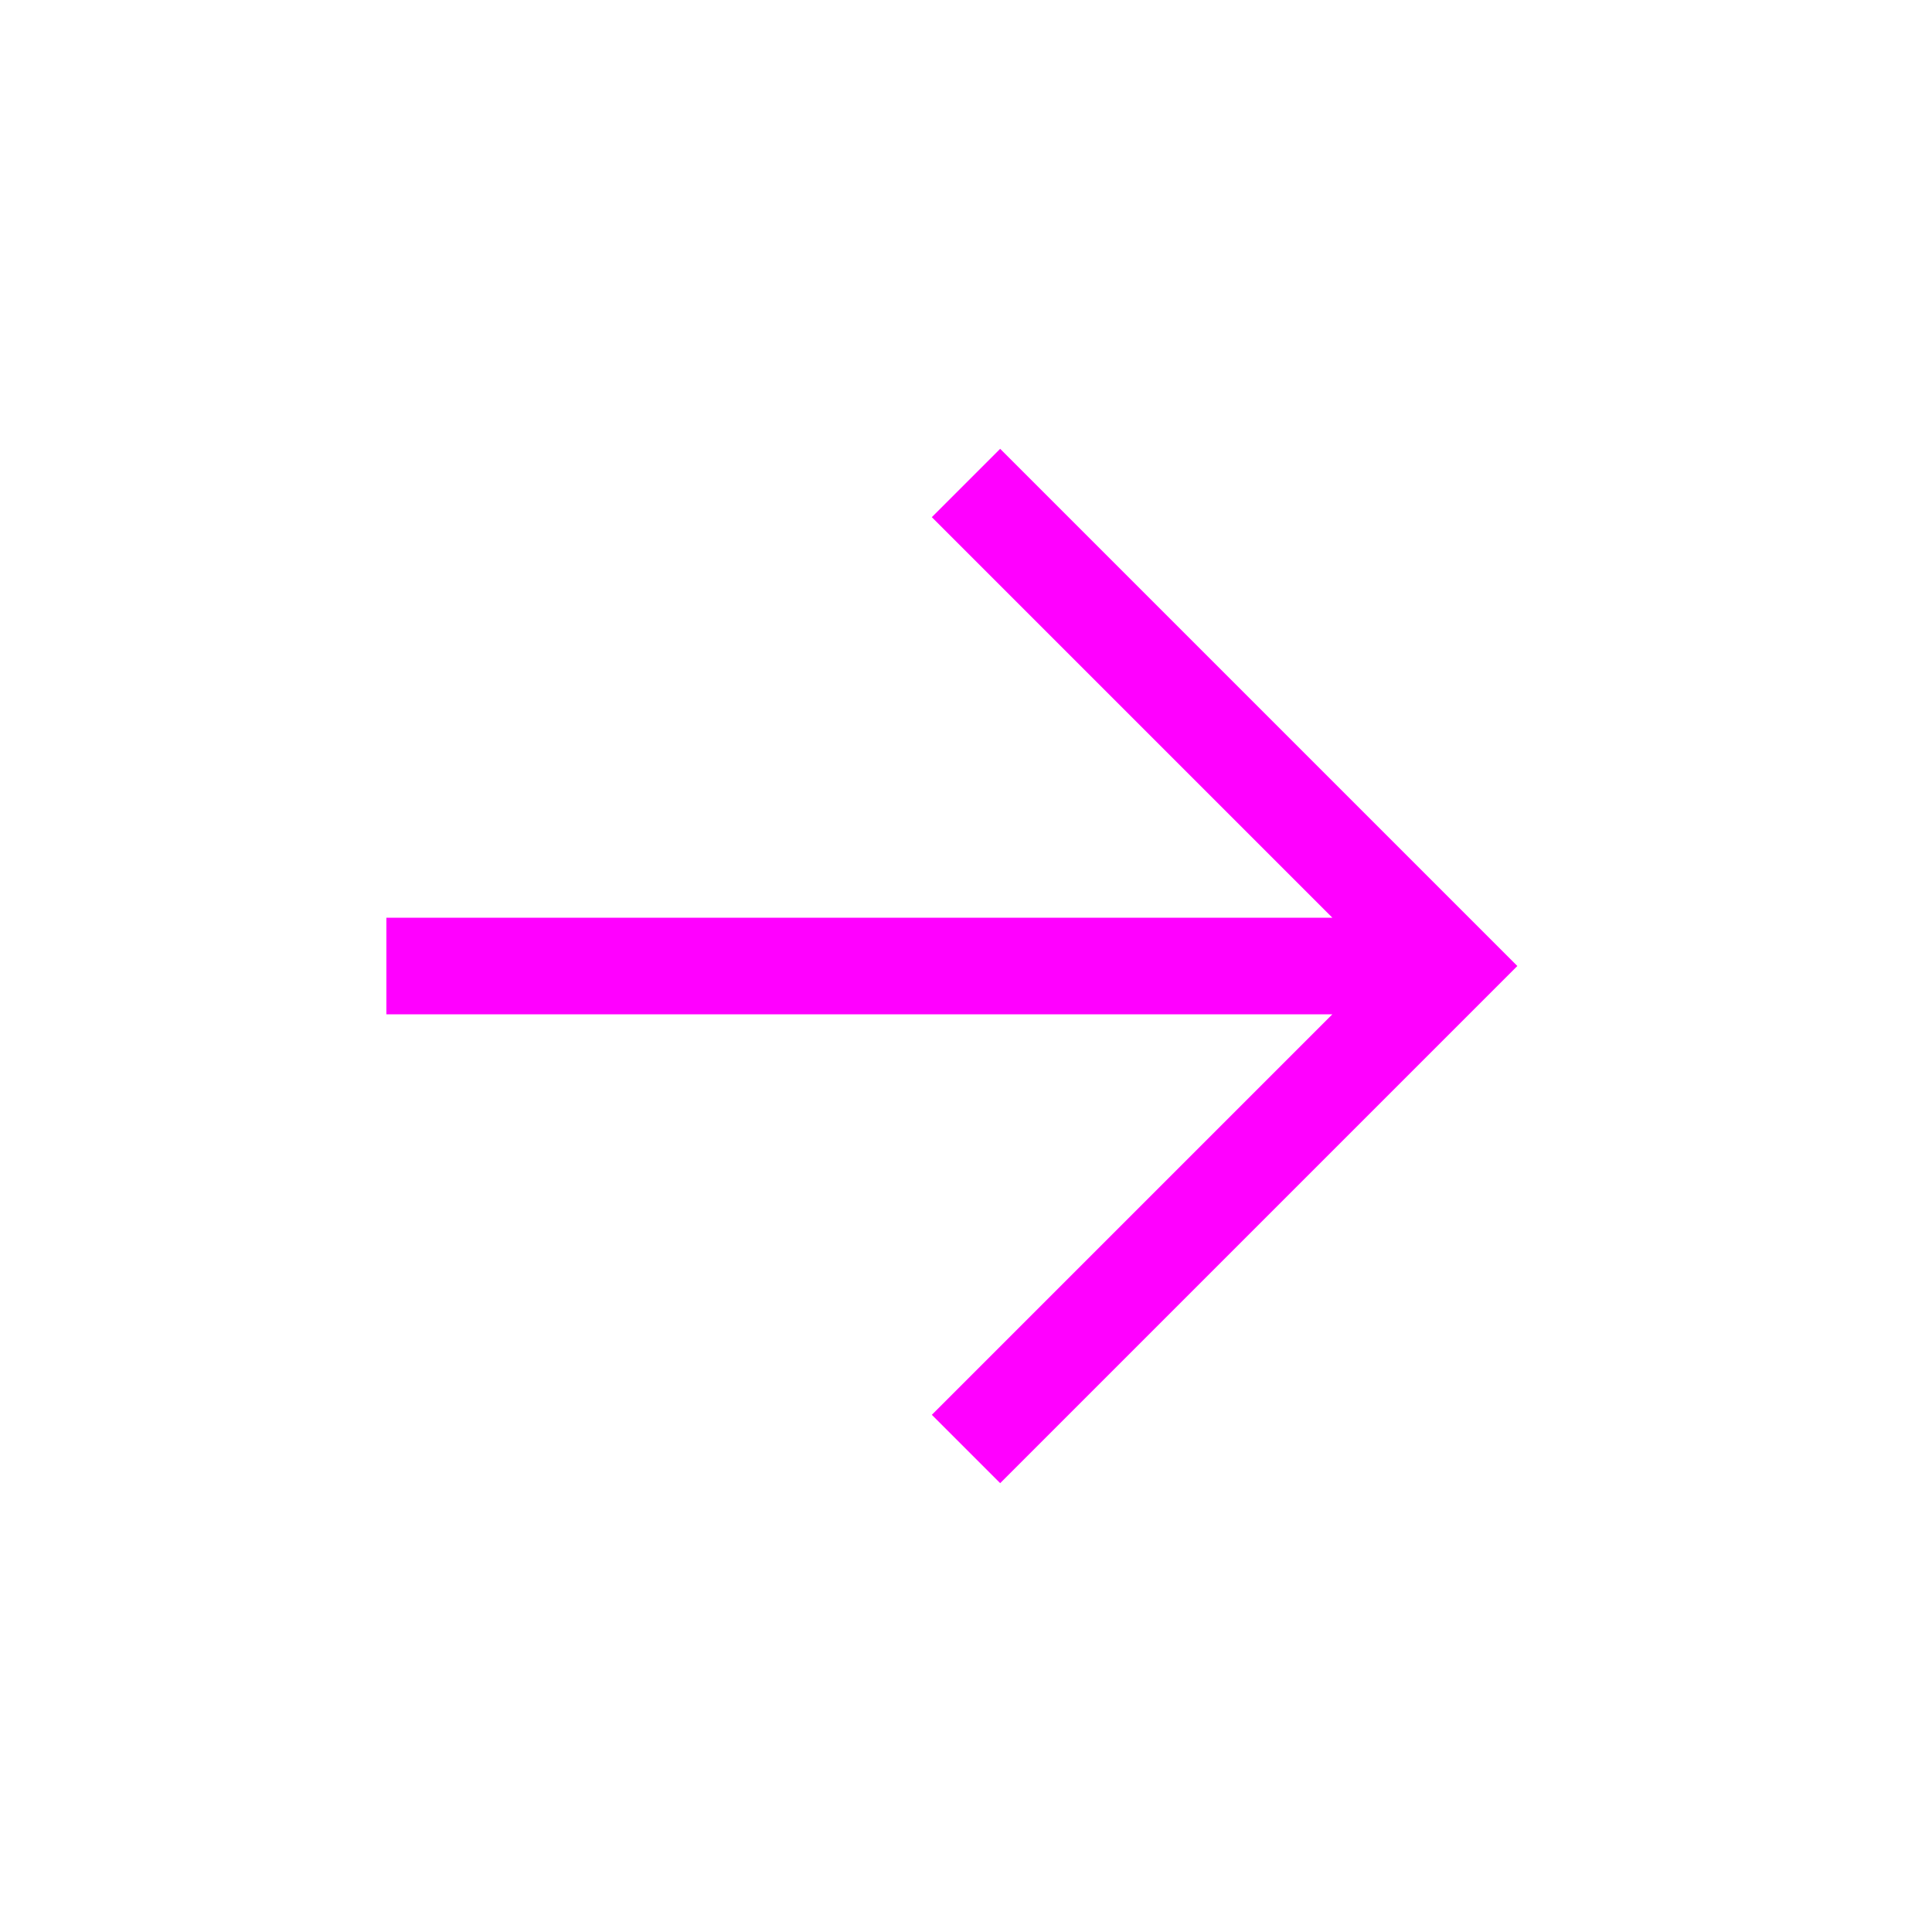
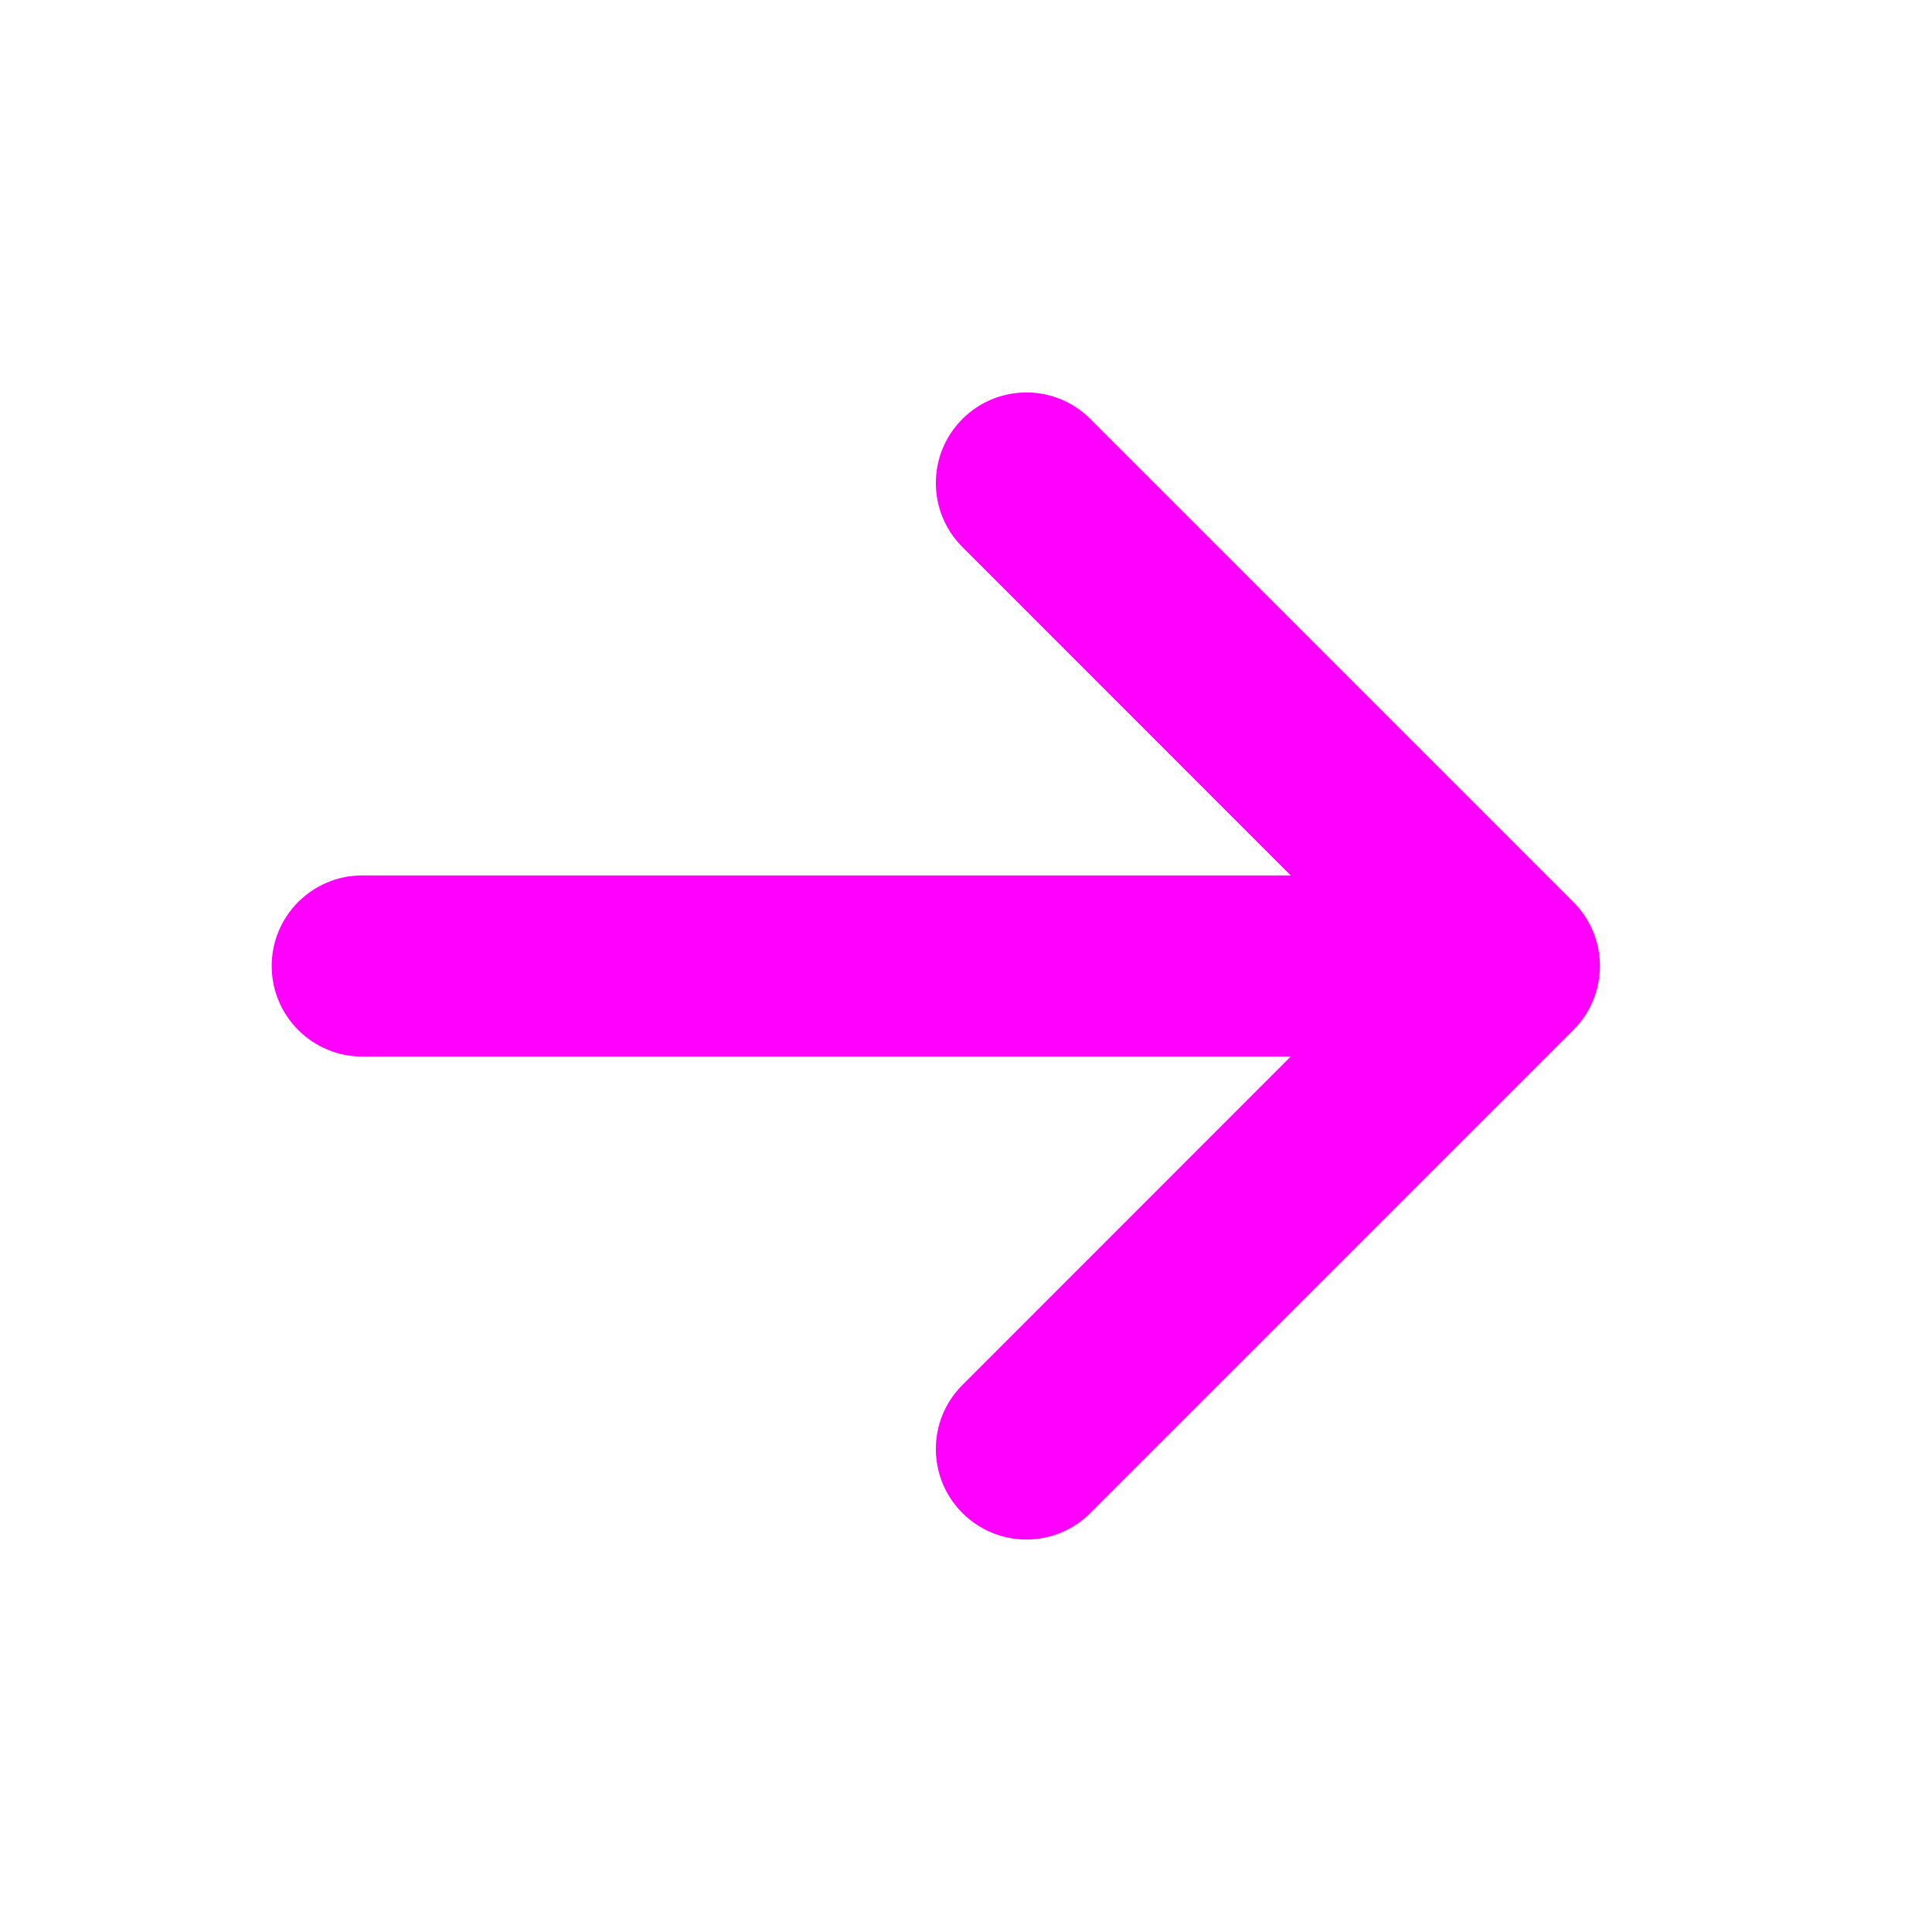
<svg xmlns="http://www.w3.org/2000/svg" width="16" height="16" viewBox="0 0 16 16" fill="none">
-   <path fill-rule="evenodd" clip-rule="evenodd" d="M11.034 7.6L7.717 4.283L8.283 3.717L12.283 7.717L12.566 8L12.283 8.283L8.283 12.283L7.717 11.717L11.034 8.4H3.2V7.6L11.034 7.6Z" fill="#FF00FF" />
+   <path fill-rule="evenodd" clip-rule="evenodd" d="M13.03 7.47C13.323 7.763 13.323 8.237 13.03 8.53L9.03 12.53C8.737 12.823 8.263 12.823 7.97 12.53C7.677 12.237 7.677 11.763 7.97 11.47L10.689 8.75L3 8.75C2.586 8.75 2.25 8.414 2.25 8C2.25 7.586 2.586 7.25 3 7.25L10.689 7.25L7.97 4.53C7.677 4.237 7.677 3.763 7.97 3.47C8.263 3.177 8.737 3.177 9.03 3.47L13.03 7.47Z" fill="#FF00FF" />
</svg>
